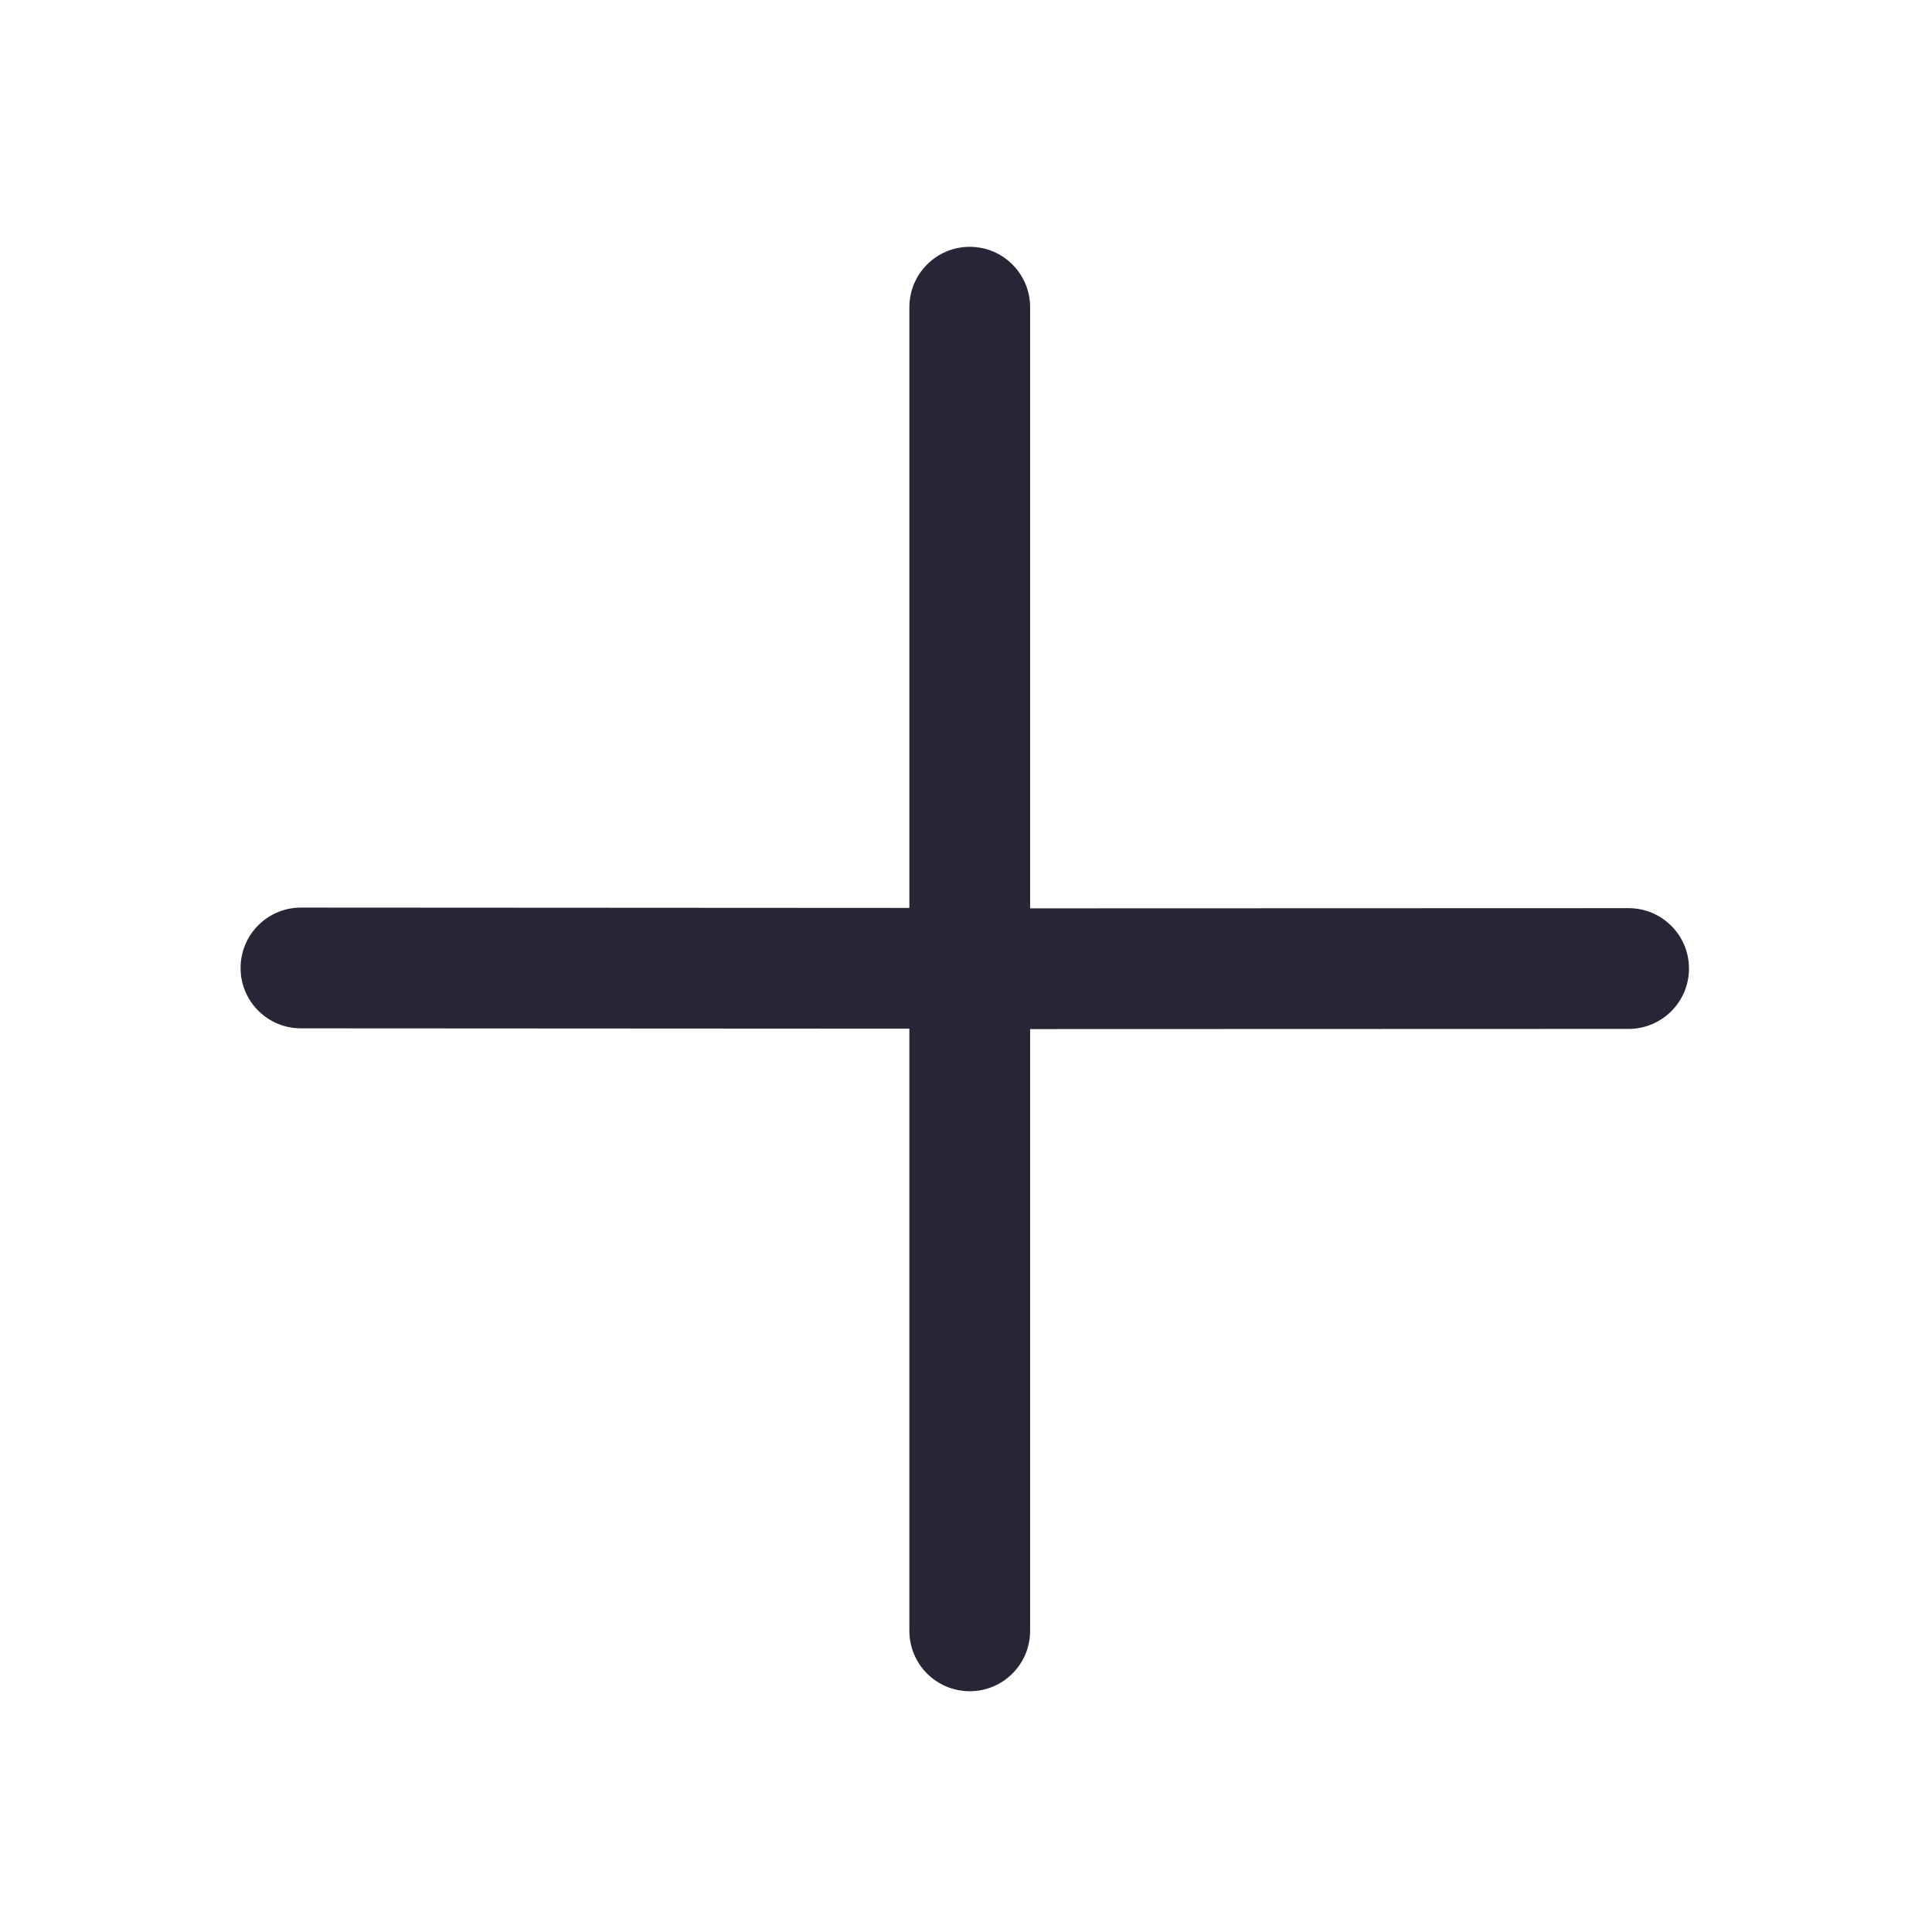
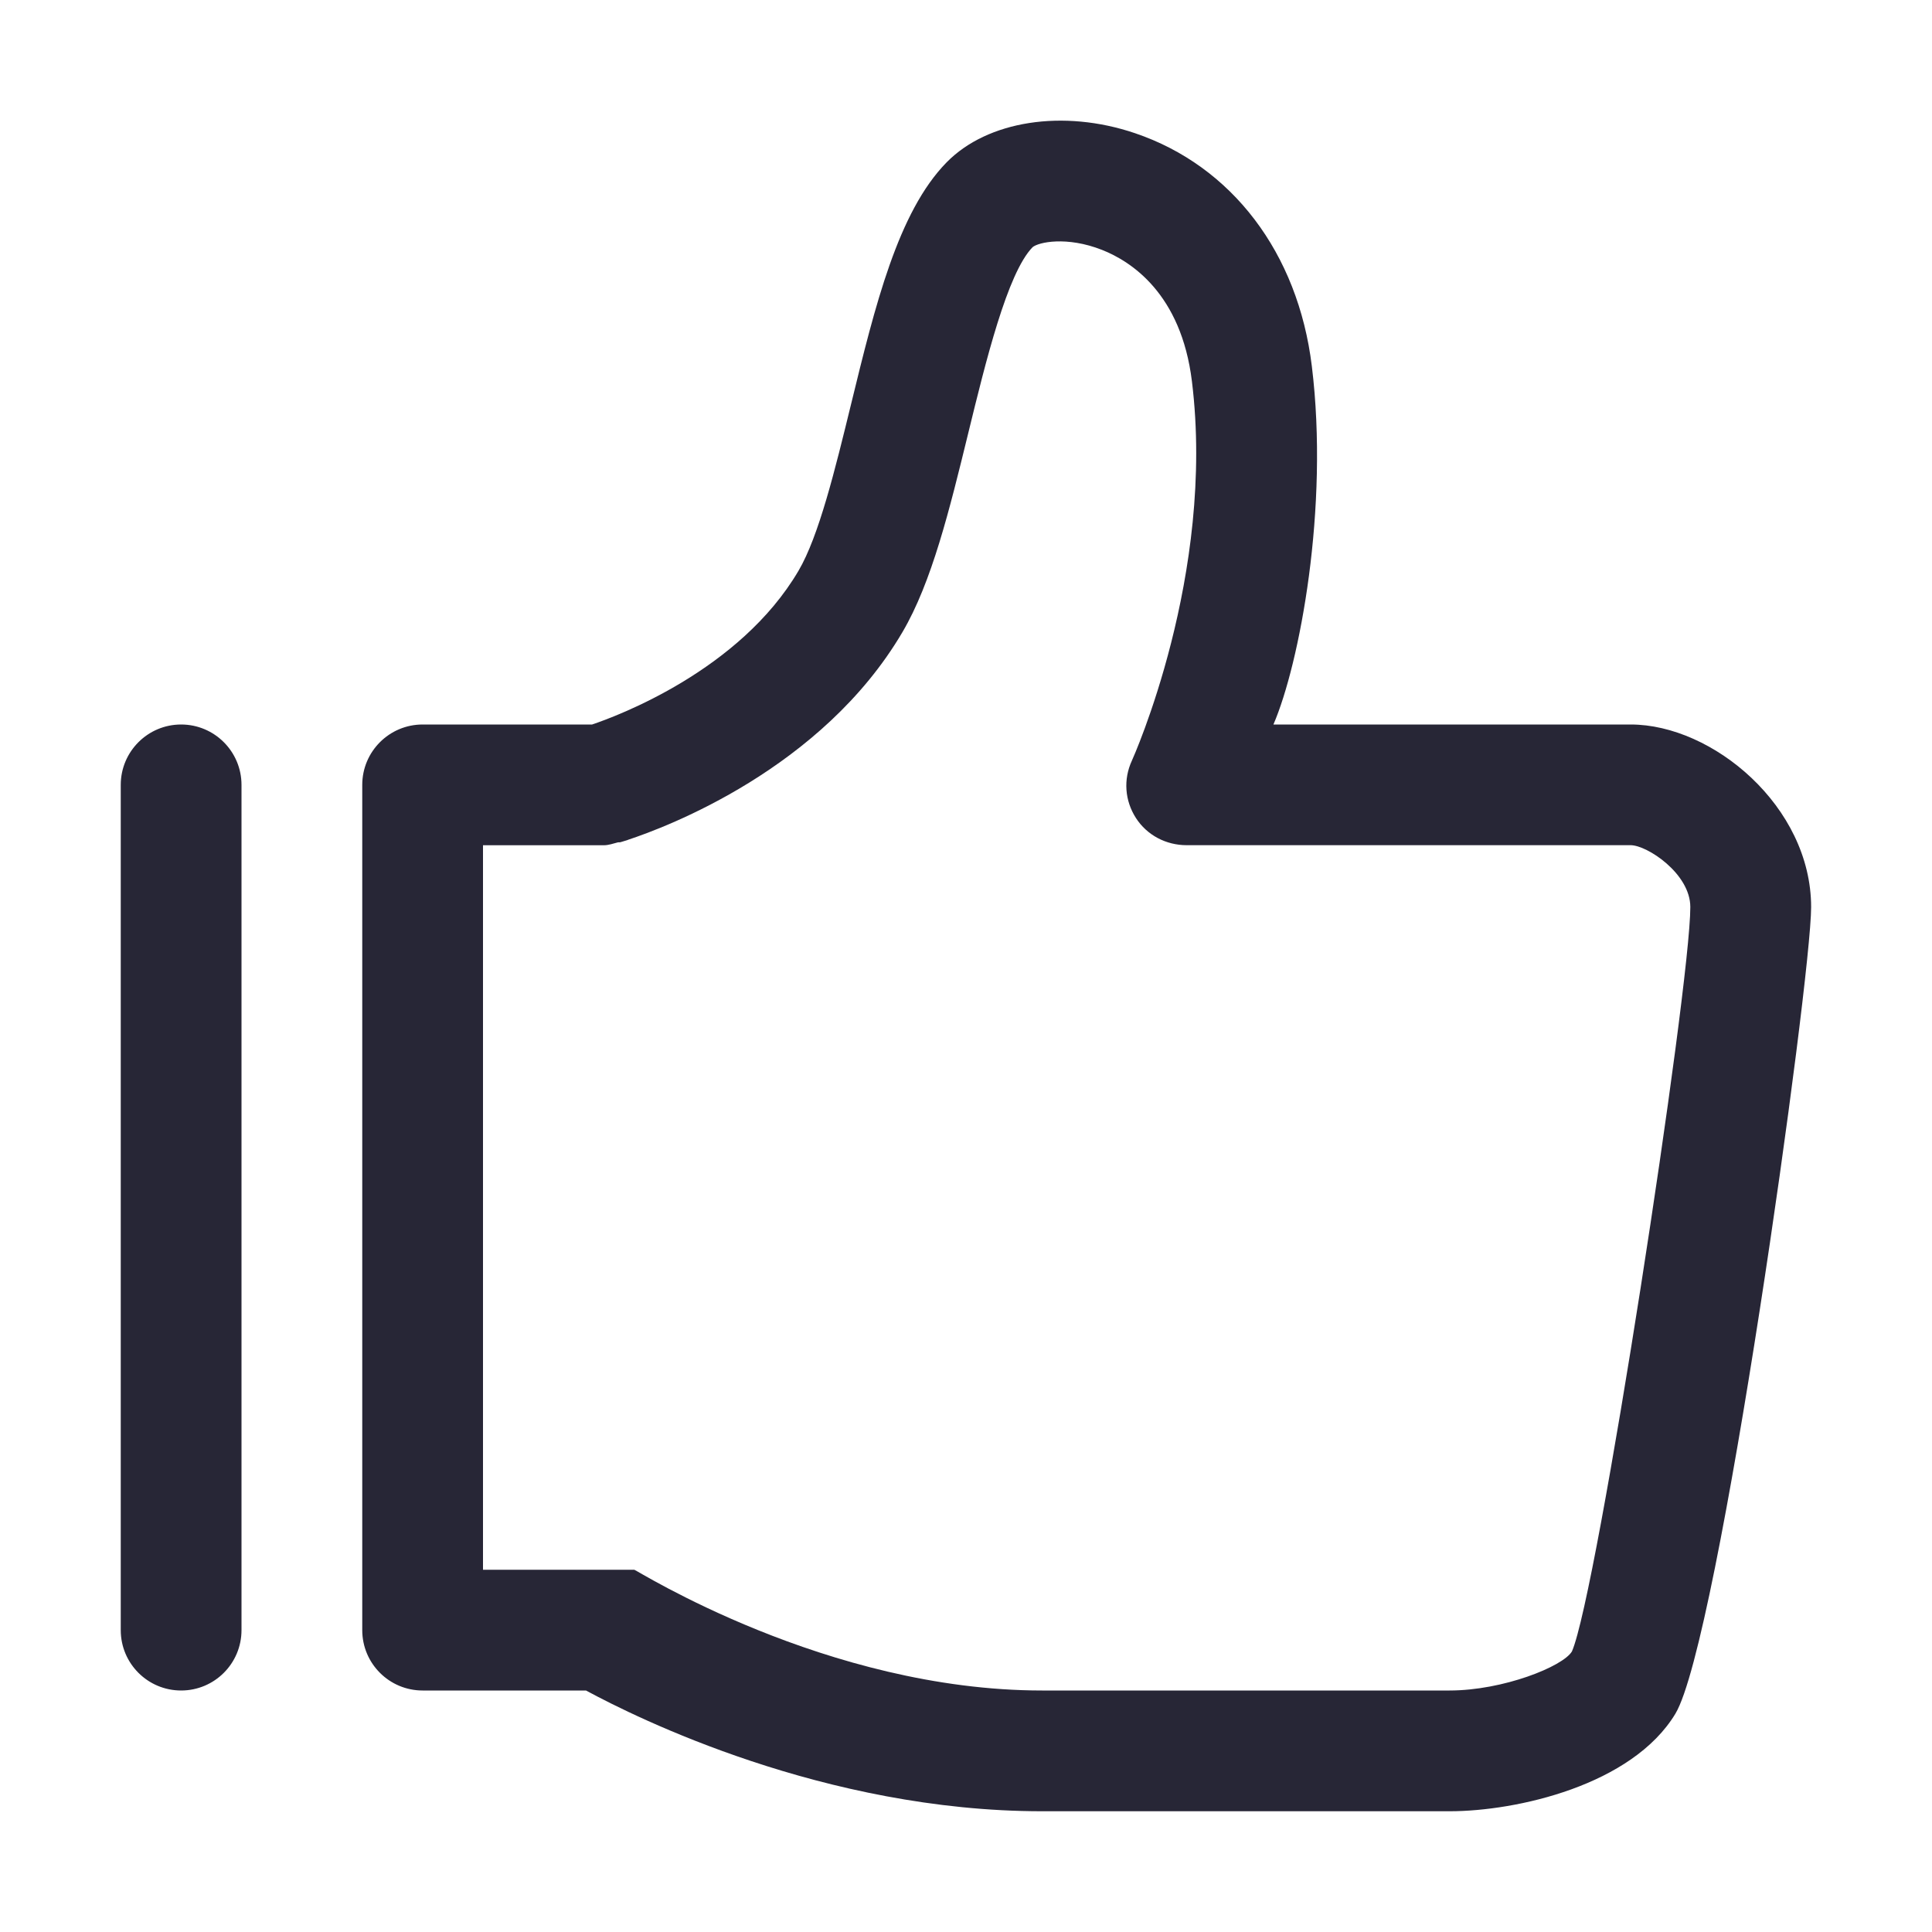
<svg xmlns="http://www.w3.org/2000/svg" version="1.1" width="200" height="200" viewBox="0 0 200 200">
  <defs>
    <style type="text/css">
@font-face {
  font-family: "ifont";
  src: url("//at.alicdn.com/t/font_1442373896_4754455.eot?#iefix") format("embedded-opentype"), url("//at.alicdn.com/t/font_1442373896_4754455.woff") format("woff"), url("//at.alicdn.com/t/font_1442373896_4754455.ttf") format("truetype"), url("//at.alicdn.com/t/font_1442373896_4754455.svg#ifont") format("svg");
}

</style>
  </defs>
  <g class="transform-group">
    <g transform="scale(0.1953125, 0.1953125)">
-       <path d="M863.328 481.341l-317.344 0.1L545.984 162.817c0-17.665-14.336-32.001-32.001-32.001s-31.999 14.336-31.999 32.001l0 318.4-322.369-0.177c-0.033 0-0.064 0-0.096 0-17.632 0-31.935 14.24-32.001 31.905-0.096 17.665 14.209 32.032 31.872 32.095l322.592 0.177 0 319.167c0 17.696 14.336 32.001 31.999 32.001s32.001-14.303 32.001-32.001L545.983 545.441l317.088-0.1c0.064 0 0.096 0 0.127 0 17.632 0 31.935-14.24 32.001-31.905S880.96 481.405 863.328 481.341z" fill="#272636" />
+       <path d="M96 896c-17.664 0-32-14.304-32-32L64 416c0-17.664 14.336-32 32-32s32 14.336 32 32l0 448C128 881.696 113.664 896 96 896zM864.32 384l-189.376 0c13.792-32 29.6-114.72 20.352-189.952-7.328-60.032-42.368-106.08-93.728-123.456-38.08-12.896-78.208-6.624-99.84 15.456-25.792 26.304-37.888 75.904-50.688 128.352-8.384 34.336-17.056 69.888-27.84 88.16-31.104 52.896-96.256 77.024-109.376 81.44L224 384c-17.664 0-32 14.336-32 32l0 448c0 17.696 14.336 32 32 32l86.592 0c26.752 14.496 126.4 64 241.76 64l215.936 0c35.552 0 96.8-13.76 119.712-51.712 23.136-38.464 71.936-388.672 71.936-427.488C959.936 427.328 907.616 384 864.32 384zM833.152 875.296c-4.8 8-36.48 20.704-64.864 20.704l-215.936 0c-114.336 0-215.168-64-216.16-64 0 0-0.032 0-0.032 0-4.8 0-10.112 0-16.128 0L256 832 256 448l64 0c2.624 0 4.96-0.896 7.392-1.504 0.512-0.128 0.992 0.032 1.504-0.128 0.224-0.064 0.864-0.256 1.696-0.512 0.832-0.288 1.728-0.448 2.528-0.832 19.456-6.432 102.528-37.344 145.216-110.016 15.52-26.4 24.928-64.8 34.848-105.408 9.248-37.856 20.736-84.928 34.112-98.592 3.072-2.624 18.016-5.952 36.8 1.44 15.328 6.048 41.952 23.136 47.648 69.664 12.608 102.496-31.392 200.096-31.84 201.088-4.576 9.92-3.744 21.152 2.144 30.336 5.888 9.152 16 14.432 26.912 14.432l235.328 0c8.672 0 31.616 15.04 31.616 32.768C895.936 523.424 846.528 844.992 833.152 875.296z" fill="#272636" />
    </g>
  </g>
</svg>
